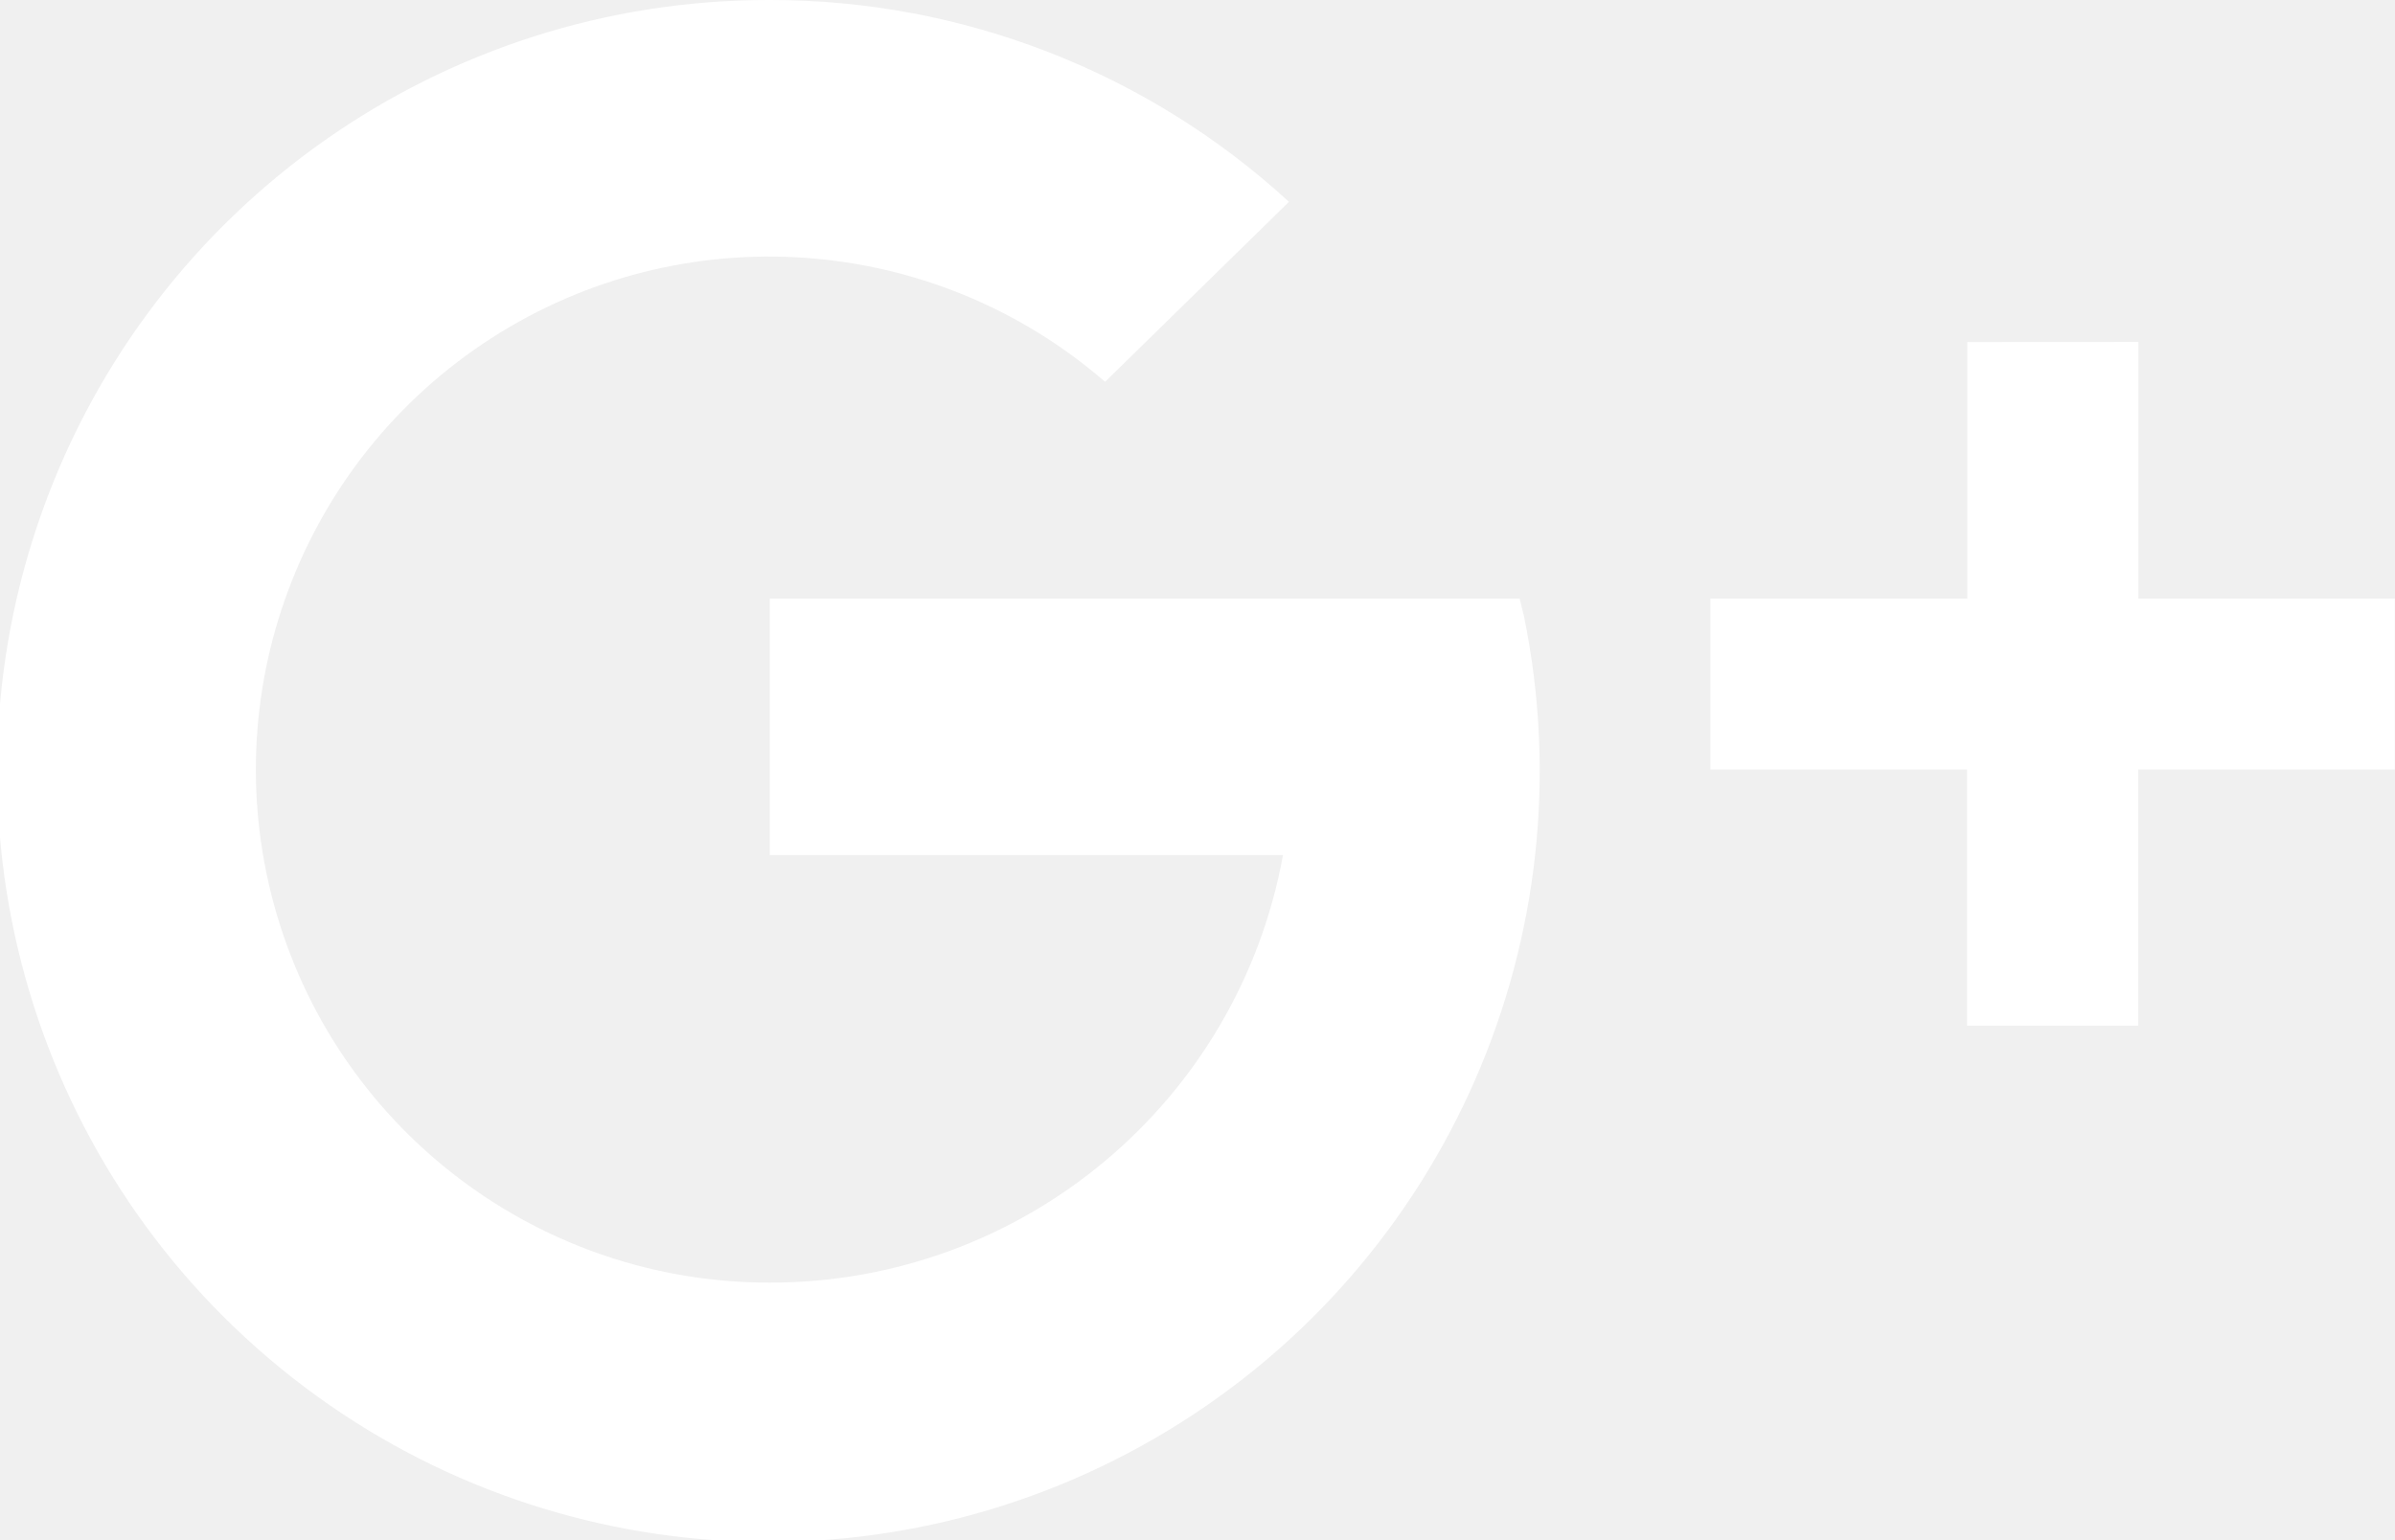
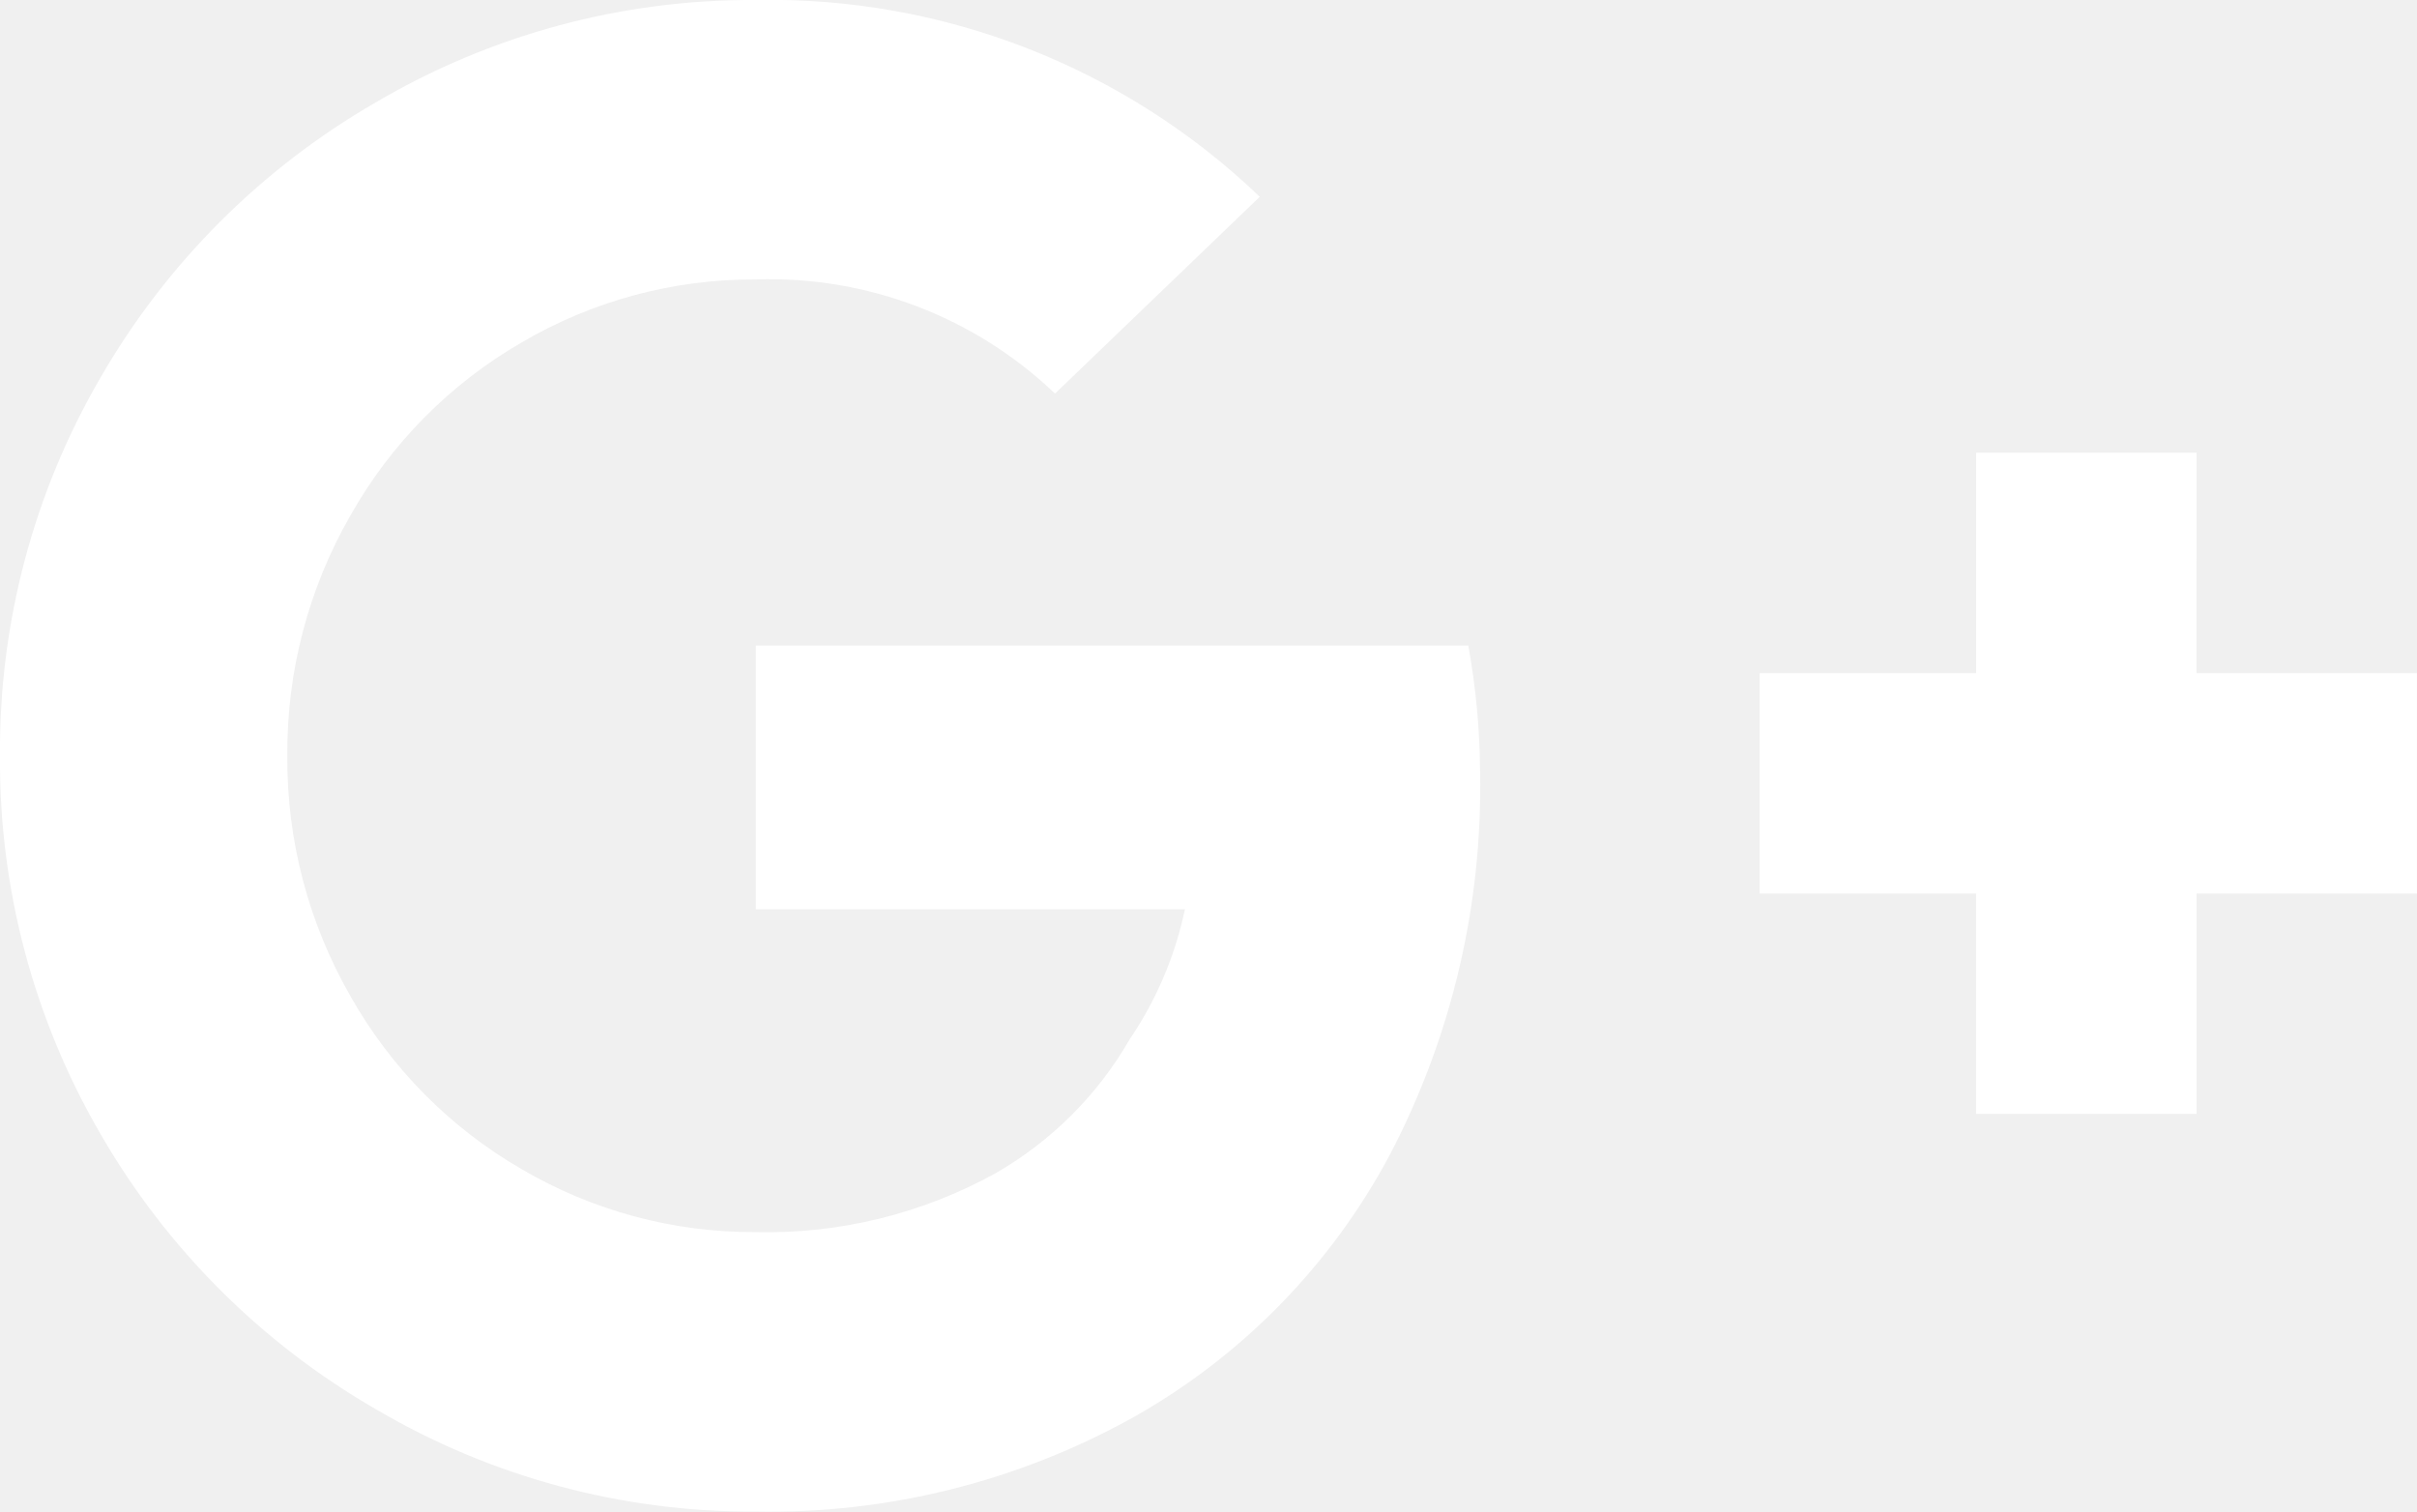
- <svg xmlns="http://www.w3.org/2000/svg" width="24.889" height="16" viewBox="0 0 24.889 16">
-   <g transform="translate(-3.125 -10.938)">
-     <path d="M11.125,10.938a8.015,8.015,0,1,0,7.836,6.4l-.044-.178H11.125v2.667h5.333a5.414,5.414,0,0,1-5.333,4.444,5.333,5.333,0,1,1,3.484-9.364l1.911-1.871A7.963,7.963,0,0,0,11.125,10.938Zm12.444,3.556V17.16H20.9v1.778h2.667V21.6h1.778V18.938h2.667V17.16H25.347V14.493Z" fill="#fff" />
-   </g>
+ <svg xmlns="http://www.w3.org/2000/svg" width="25.583" height="16" viewBox="0 0 25.583 16">
+   <path d="M16.049-8.167H8.508v2.792h4.542A3.863,3.863,0,0,1,12.466-4a3.85,3.85,0,0,1-1.417,1.417,5,5,0,0,1-2.542.625,4.845,4.845,0,0,1-2.479-.667A4.887,4.887,0,0,1,4.216-4.458,5.035,5.035,0,0,1,3.549-7a5.035,5.035,0,0,1,.667-2.542,4.887,4.887,0,0,1,1.813-1.833,4.845,4.845,0,0,1,2.479-.667,4.371,4.371,0,0,1,3.167,1.208l2.167-2.083A7.492,7.492,0,0,0,8.508-15a7.832,7.832,0,0,0-4.021,1.083A7.94,7.94,0,0,0,1.57-11,7.837,7.837,0,0,0,.508-7,7.837,7.837,0,0,0,1.57-3,7.94,7.94,0,0,0,4.487-.083,7.832,7.832,0,0,0,8.508,1a7.918,7.918,0,0,0,4-1,6.931,6.931,0,0,0,2.708-2.771,8.4,8.4,0,0,0,.958-4.063A7.69,7.69,0,0,0,16.049-8.167Zm7.708.292h2.333v2.333H23.758v2.333H21.424V-5.542H19.133V-7.875h2.292v-2.333h2.333Z" transform="translate(-0.508 15)" fill="#fff" />
</svg>
